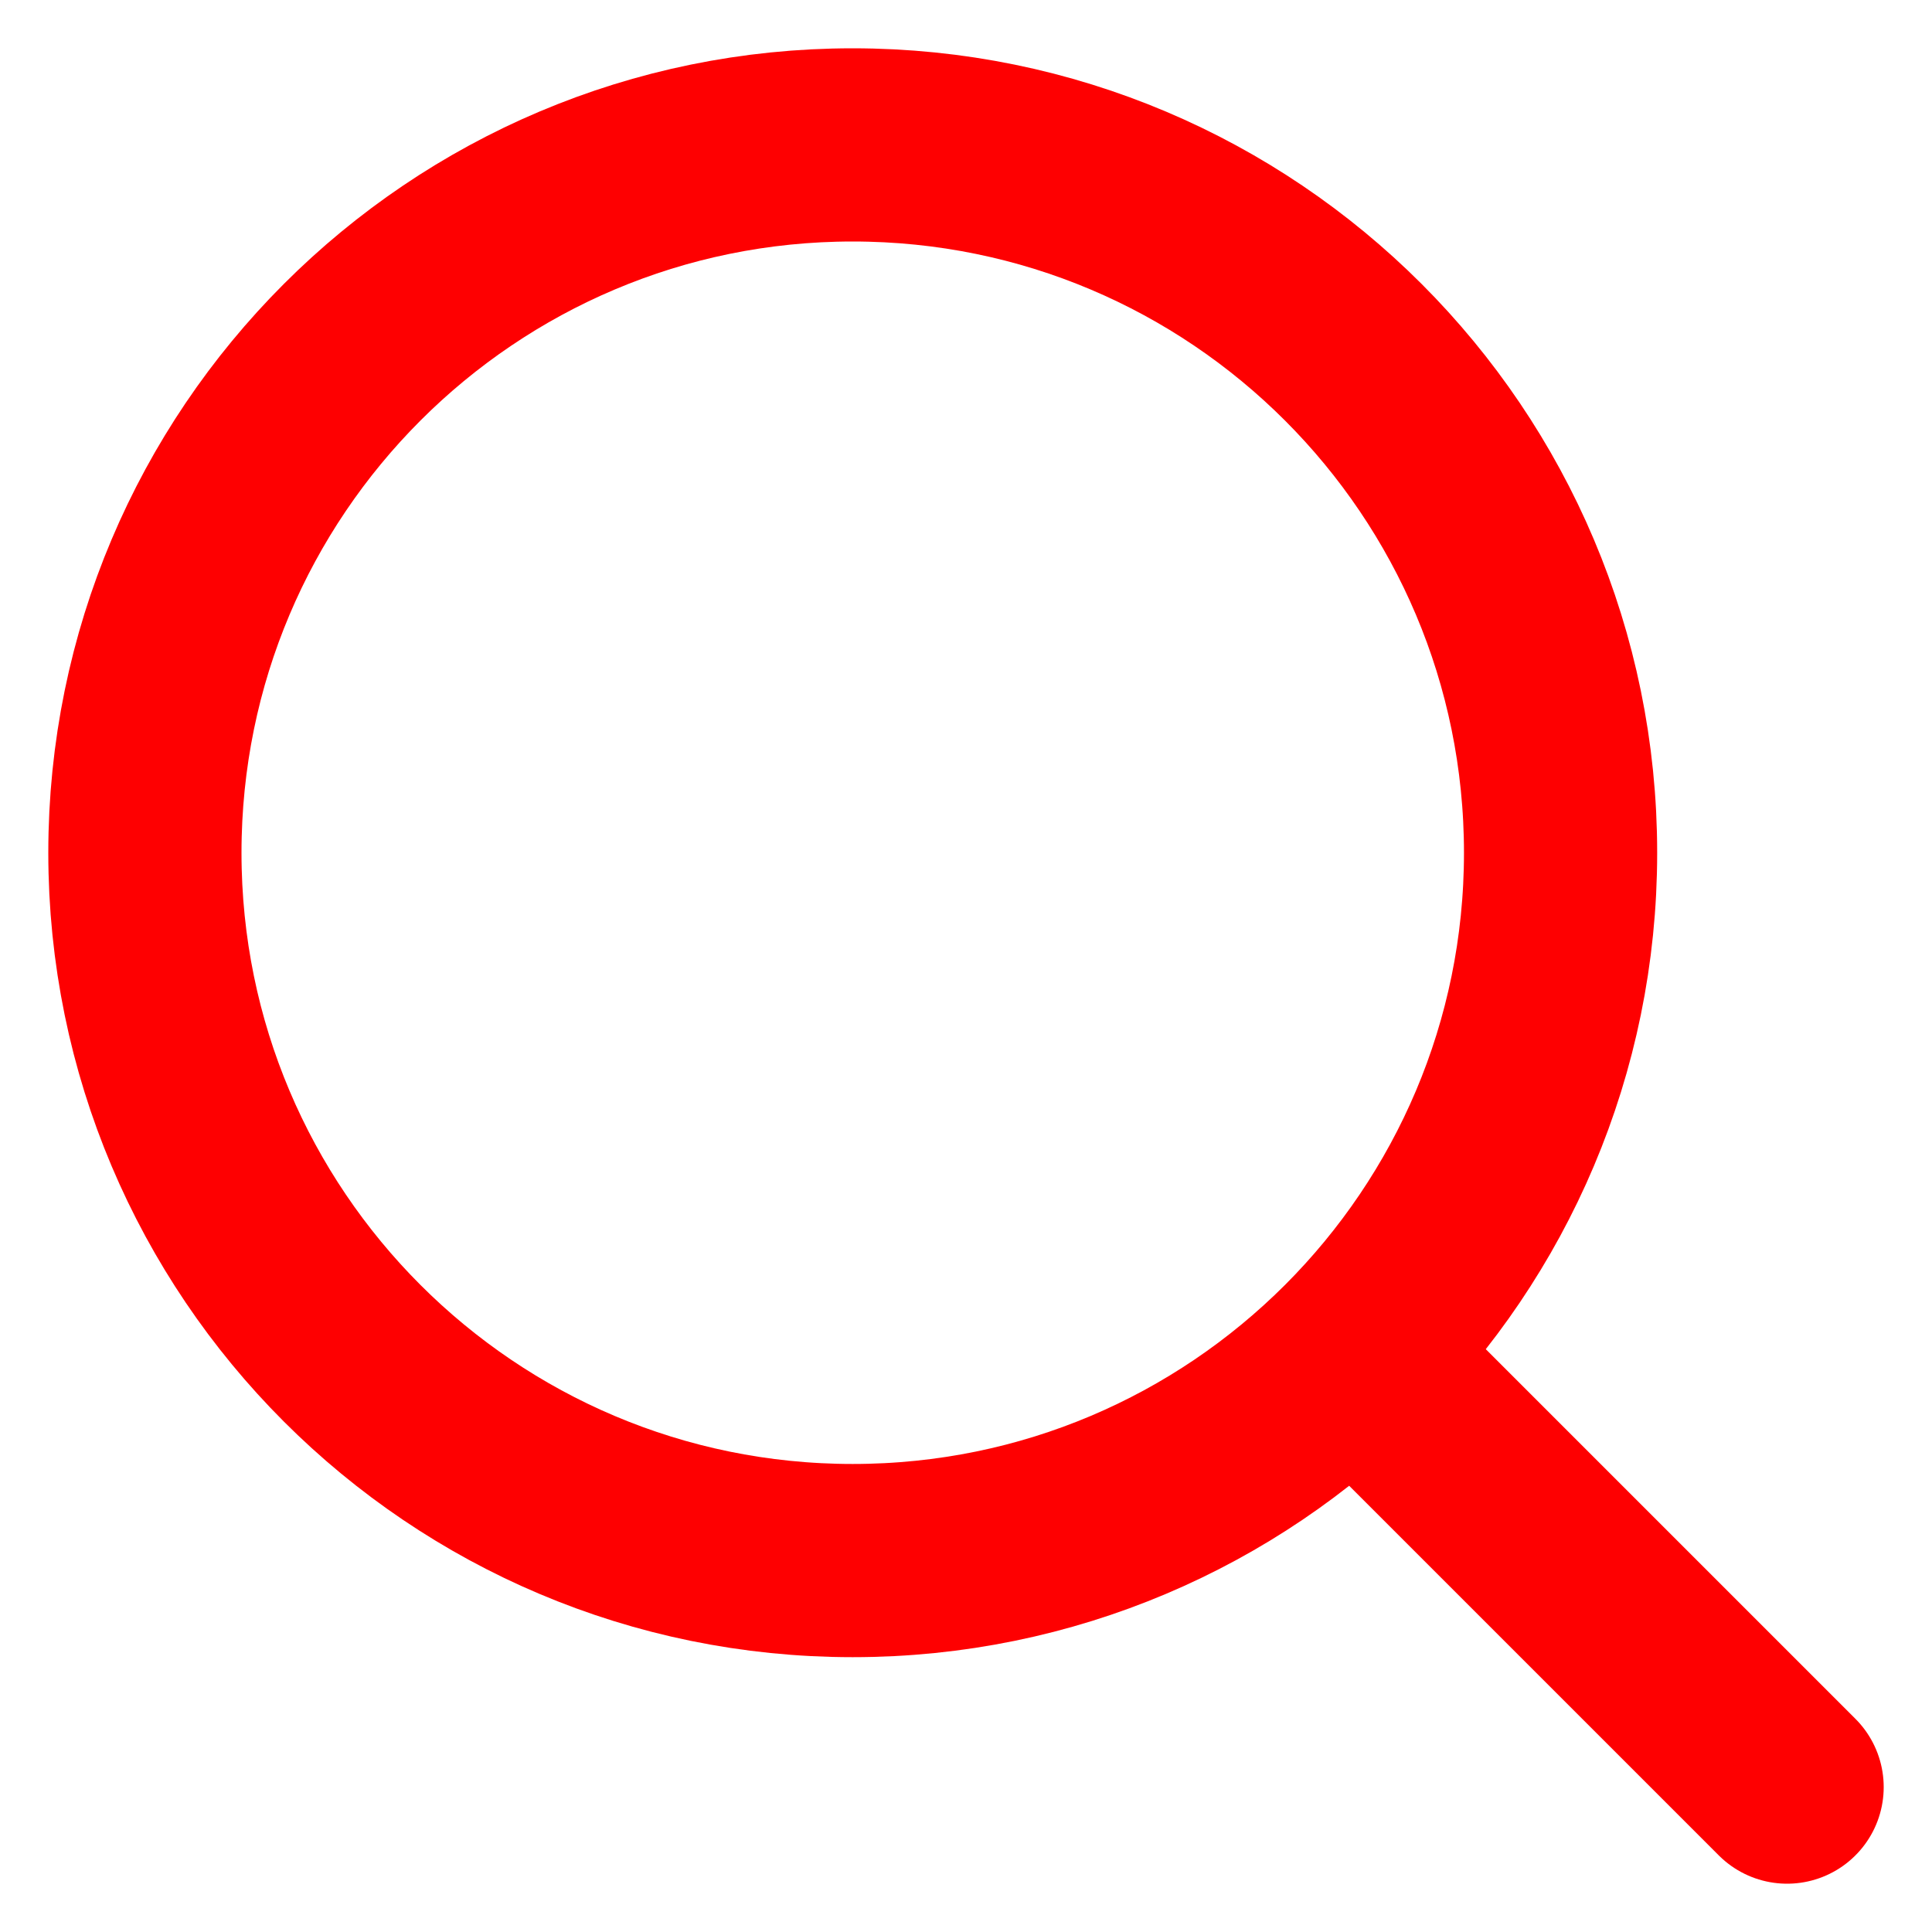
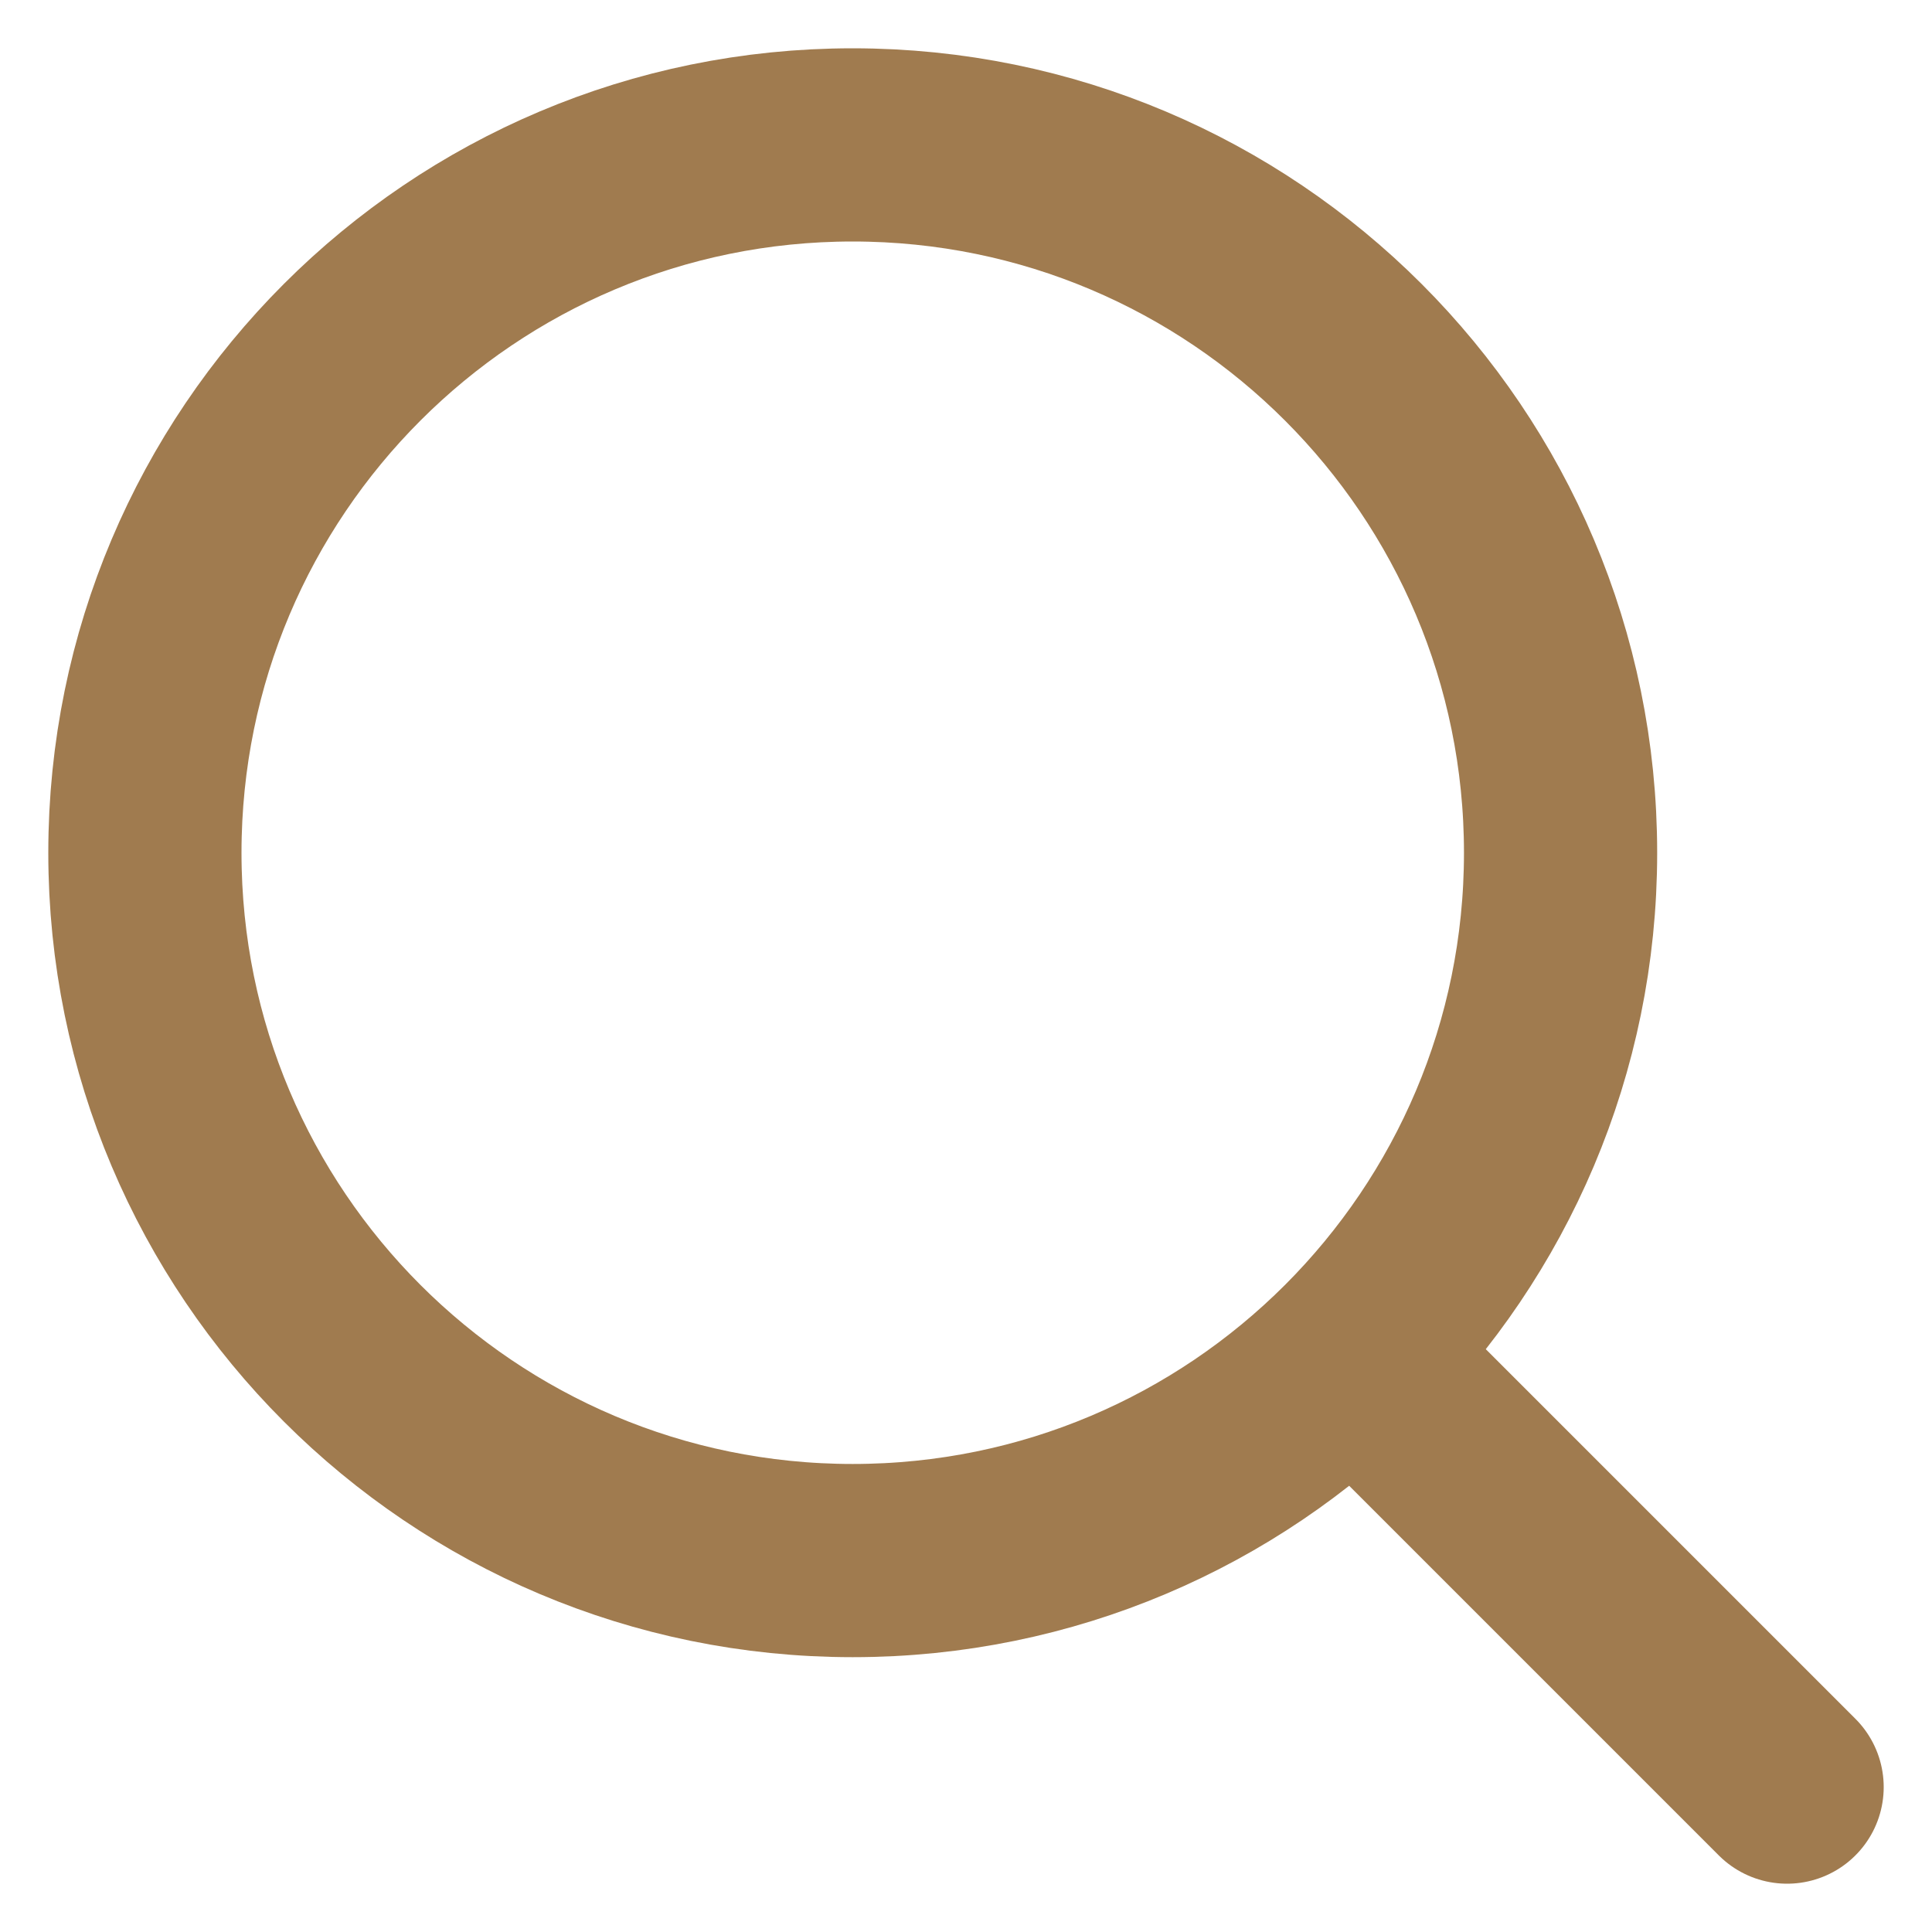
<svg xmlns="http://www.w3.org/2000/svg" width="12" height="12" viewBox="0 0 12 12" fill="none">
-   <path d="M11.1 11.1L8.462 8.462M0.9 5.297C0.9 2.868 2.868 0.9 5.296 0.9C7.725 0.9 9.693 2.868 9.693 5.297C9.693 7.725 7.725 9.693 5.296 9.693C2.868 9.693 0.9 7.725 0.9 5.297Z" stroke="#FE0001" stroke-width="1.2" stroke-linecap="round" stroke-linejoin="round" />
+   <path d="M11.1 11.1L8.462 8.462M0.9 5.297C0.9 2.868 2.868 0.9 5.296 0.9C7.725 0.9 9.693 2.868 9.693 5.297C9.693 7.725 7.725 9.693 5.296 9.693C2.868 9.693 0.9 7.725 0.9 5.297Z" stroke="#a07b4f" stroke-width="1.2" stroke-linecap="round" stroke-linejoin="round" />
</svg>
